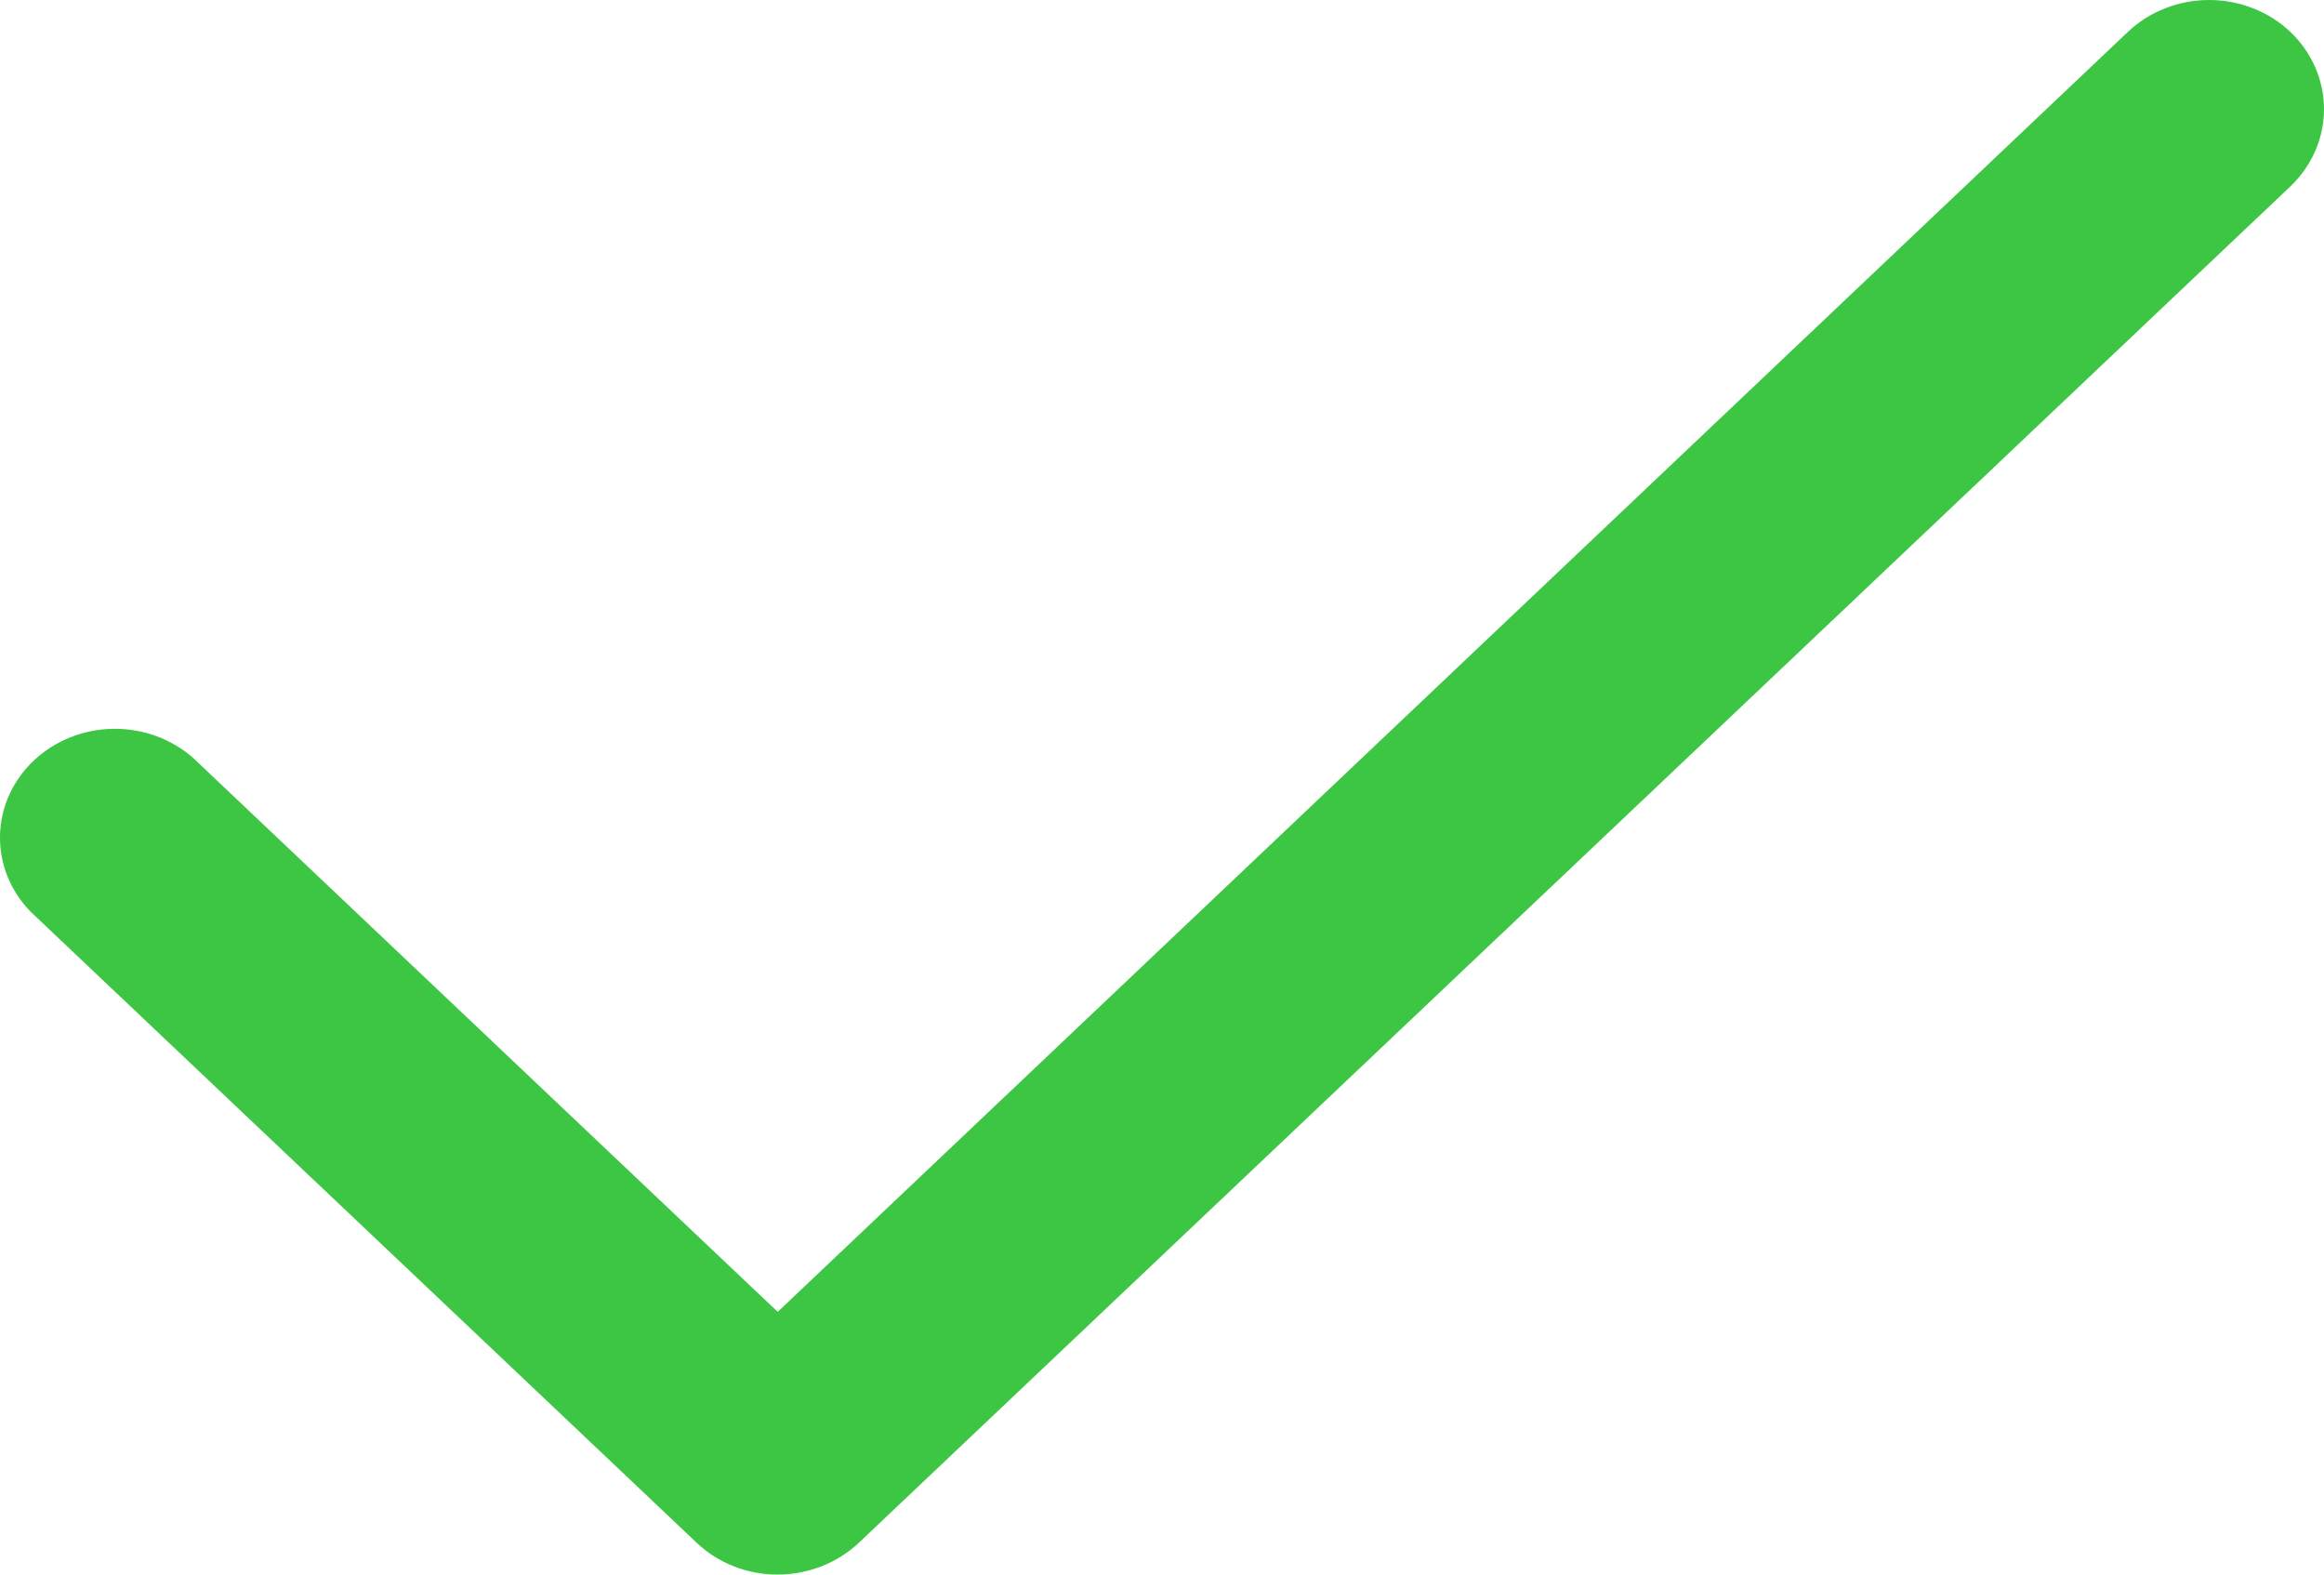
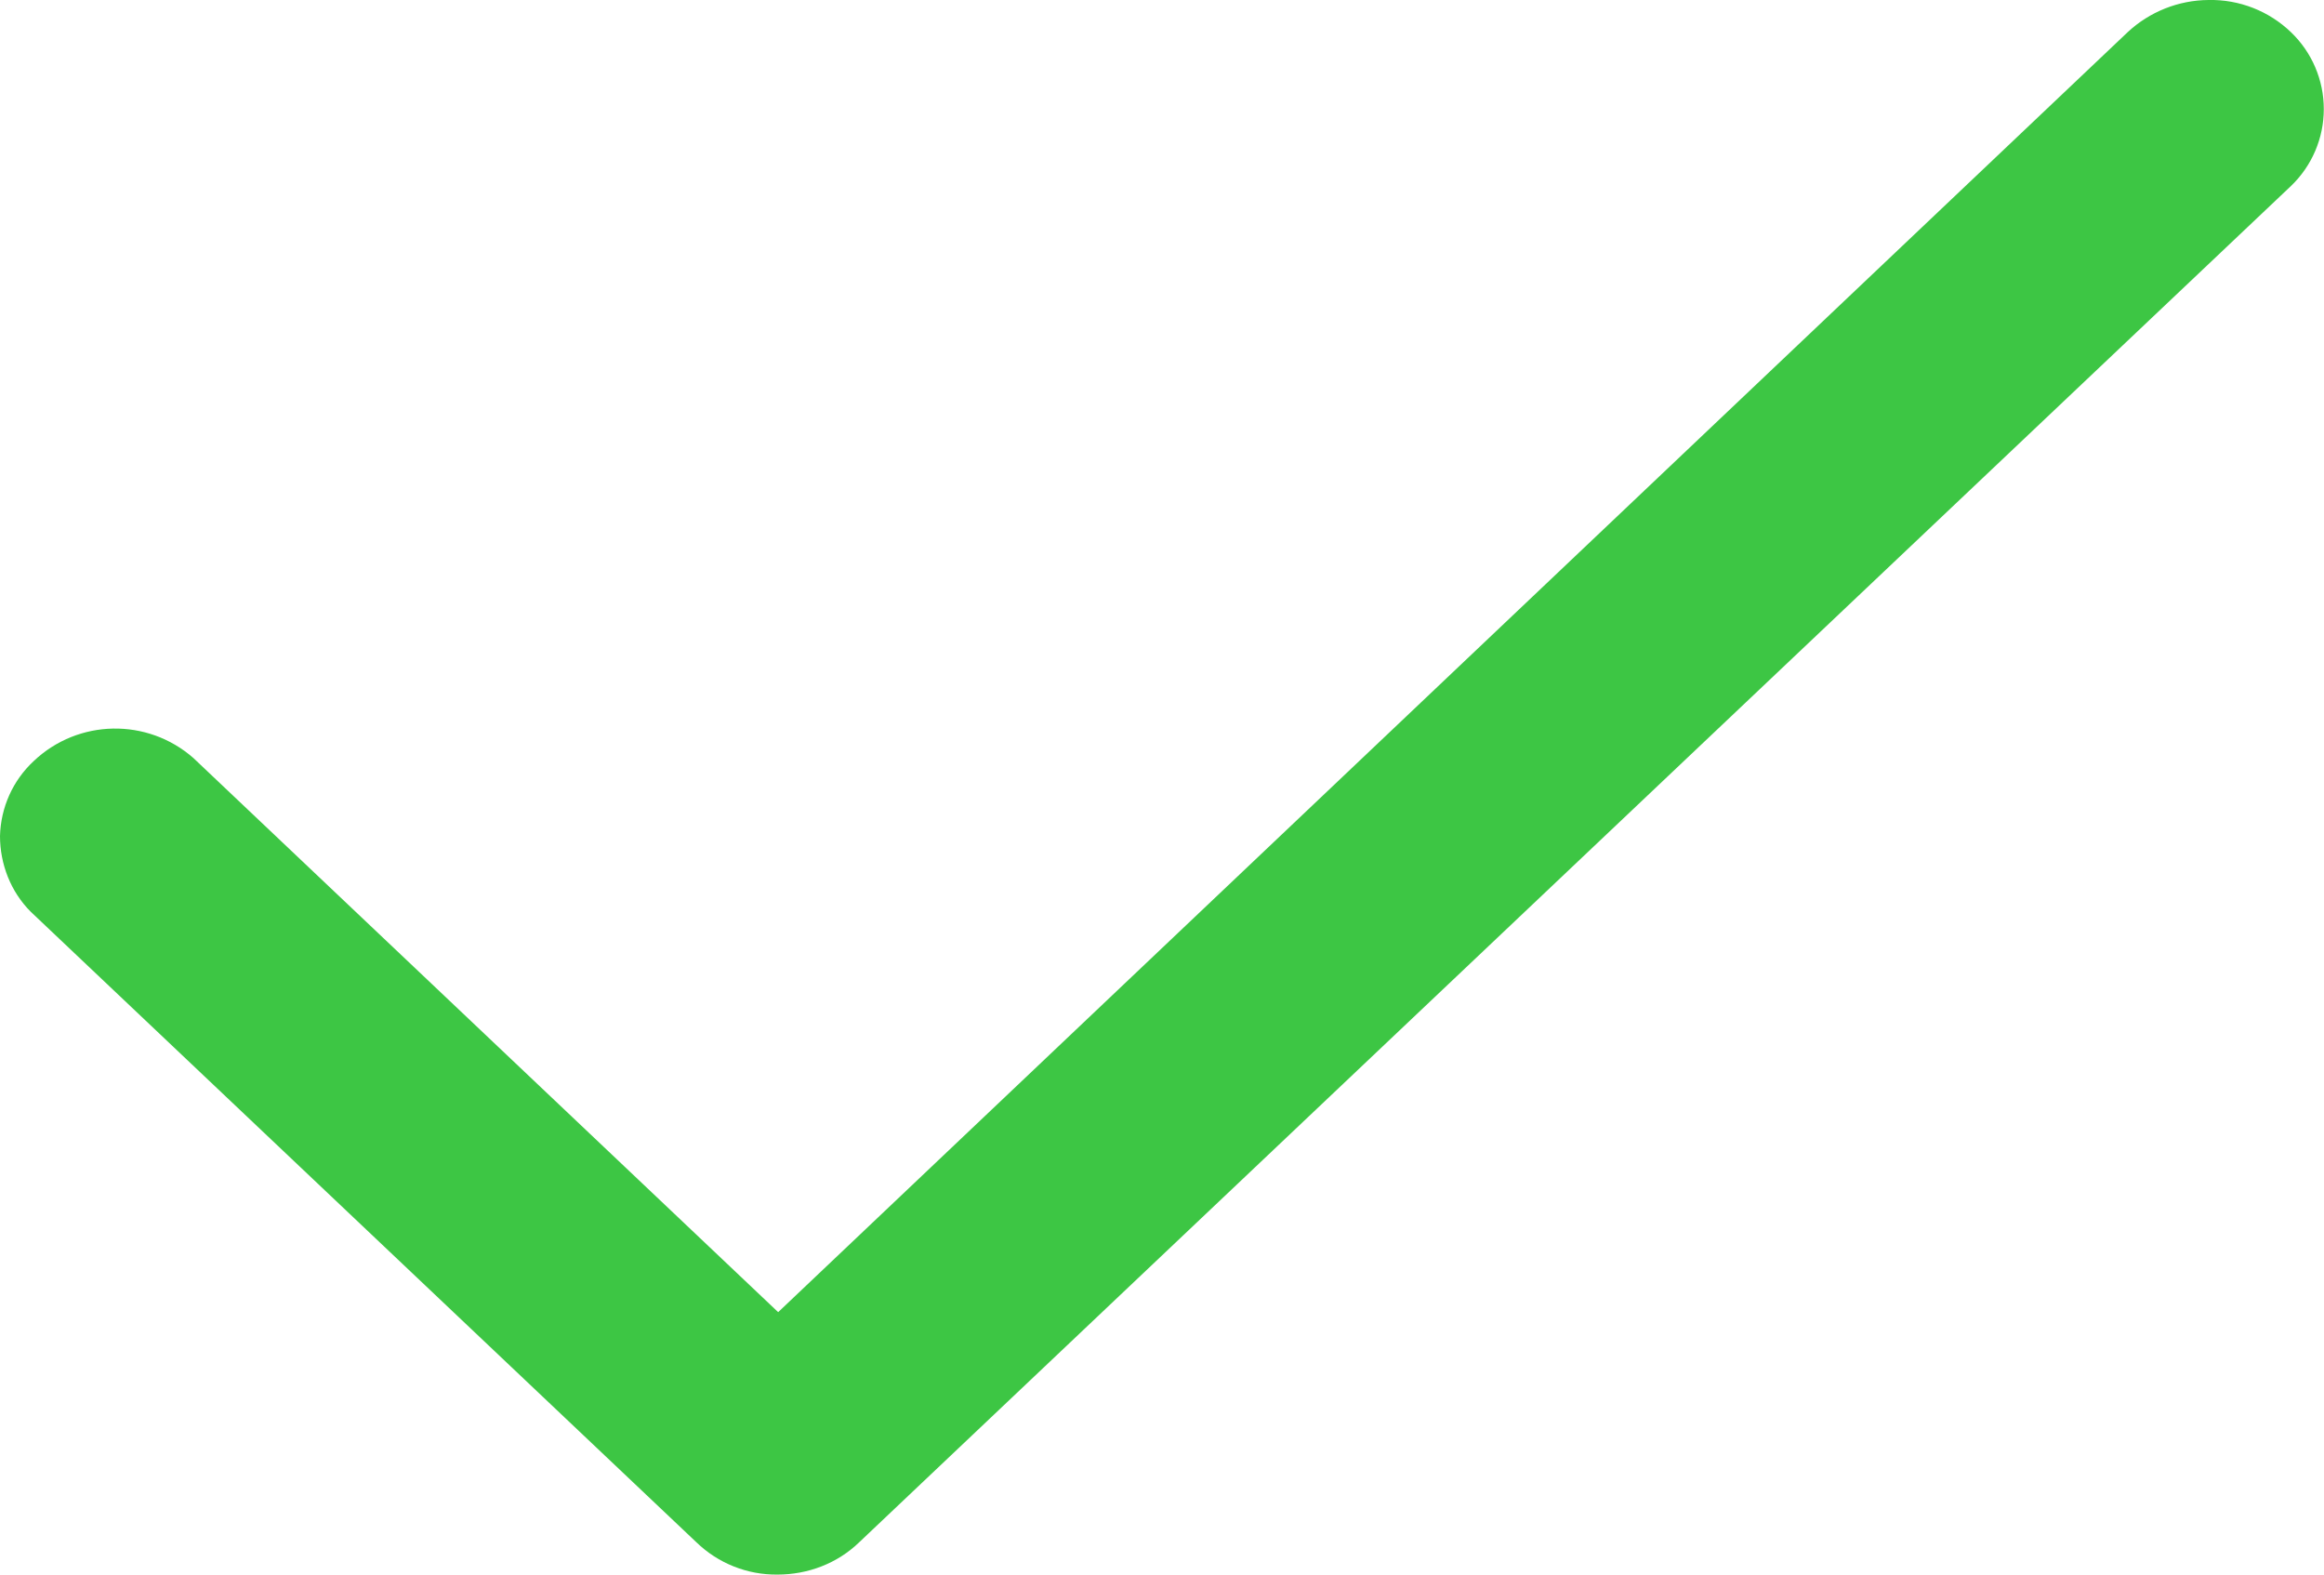
- <svg xmlns="http://www.w3.org/2000/svg" width="31" height="21" viewBox="0 0 31 21" fill="none">
-   <path d="M30.556 0.43C30.413 0.293 30.244 0.185 30.057 0.112C29.87 0.038 29.67 0 29.468 0C29.265 0 29.065 0.038 28.878 0.112C28.691 0.185 28.522 0.293 28.379 0.43L10.374 17.496L2.578 10.11C2.287 9.853 1.903 9.714 1.506 9.72C1.109 9.727 0.73 9.879 0.449 10.145C0.168 10.411 0.007 10.77 0 11.146C-0.007 11.523 0.141 11.887 0.411 12.162L9.291 20.574C9.433 20.709 9.602 20.817 9.788 20.89C9.974 20.963 10.173 21 10.374 21C10.781 20.999 11.17 20.846 11.458 20.574L30.556 2.482C30.84 2.208 31 1.84 31 1.456C31 1.072 30.84 0.703 30.556 0.43Z" fill="#3DC644" />
+ <svg xmlns="http://www.w3.org/2000/svg" width="31" height="21" fill="none">
+   <path d="M30.56.43a1.54 1.54 0 0 0-1.1-.43 1.6 1.6 0 0 0-1.08.43l-18 17.07-7.8-7.39a1.58 1.58 0 0 0-2.13.04c-.28.26-.44.62-.45 1 0 .37.14.74.41 1.01l8.88 8.41a1.53 1.53 0 0 0 1.08.43c.41 0 .8-.15 1.09-.43l19.1-18.09a1.42 1.42 0 0 0 0-2.05Z" fill="#3DC644" />
</svg>
